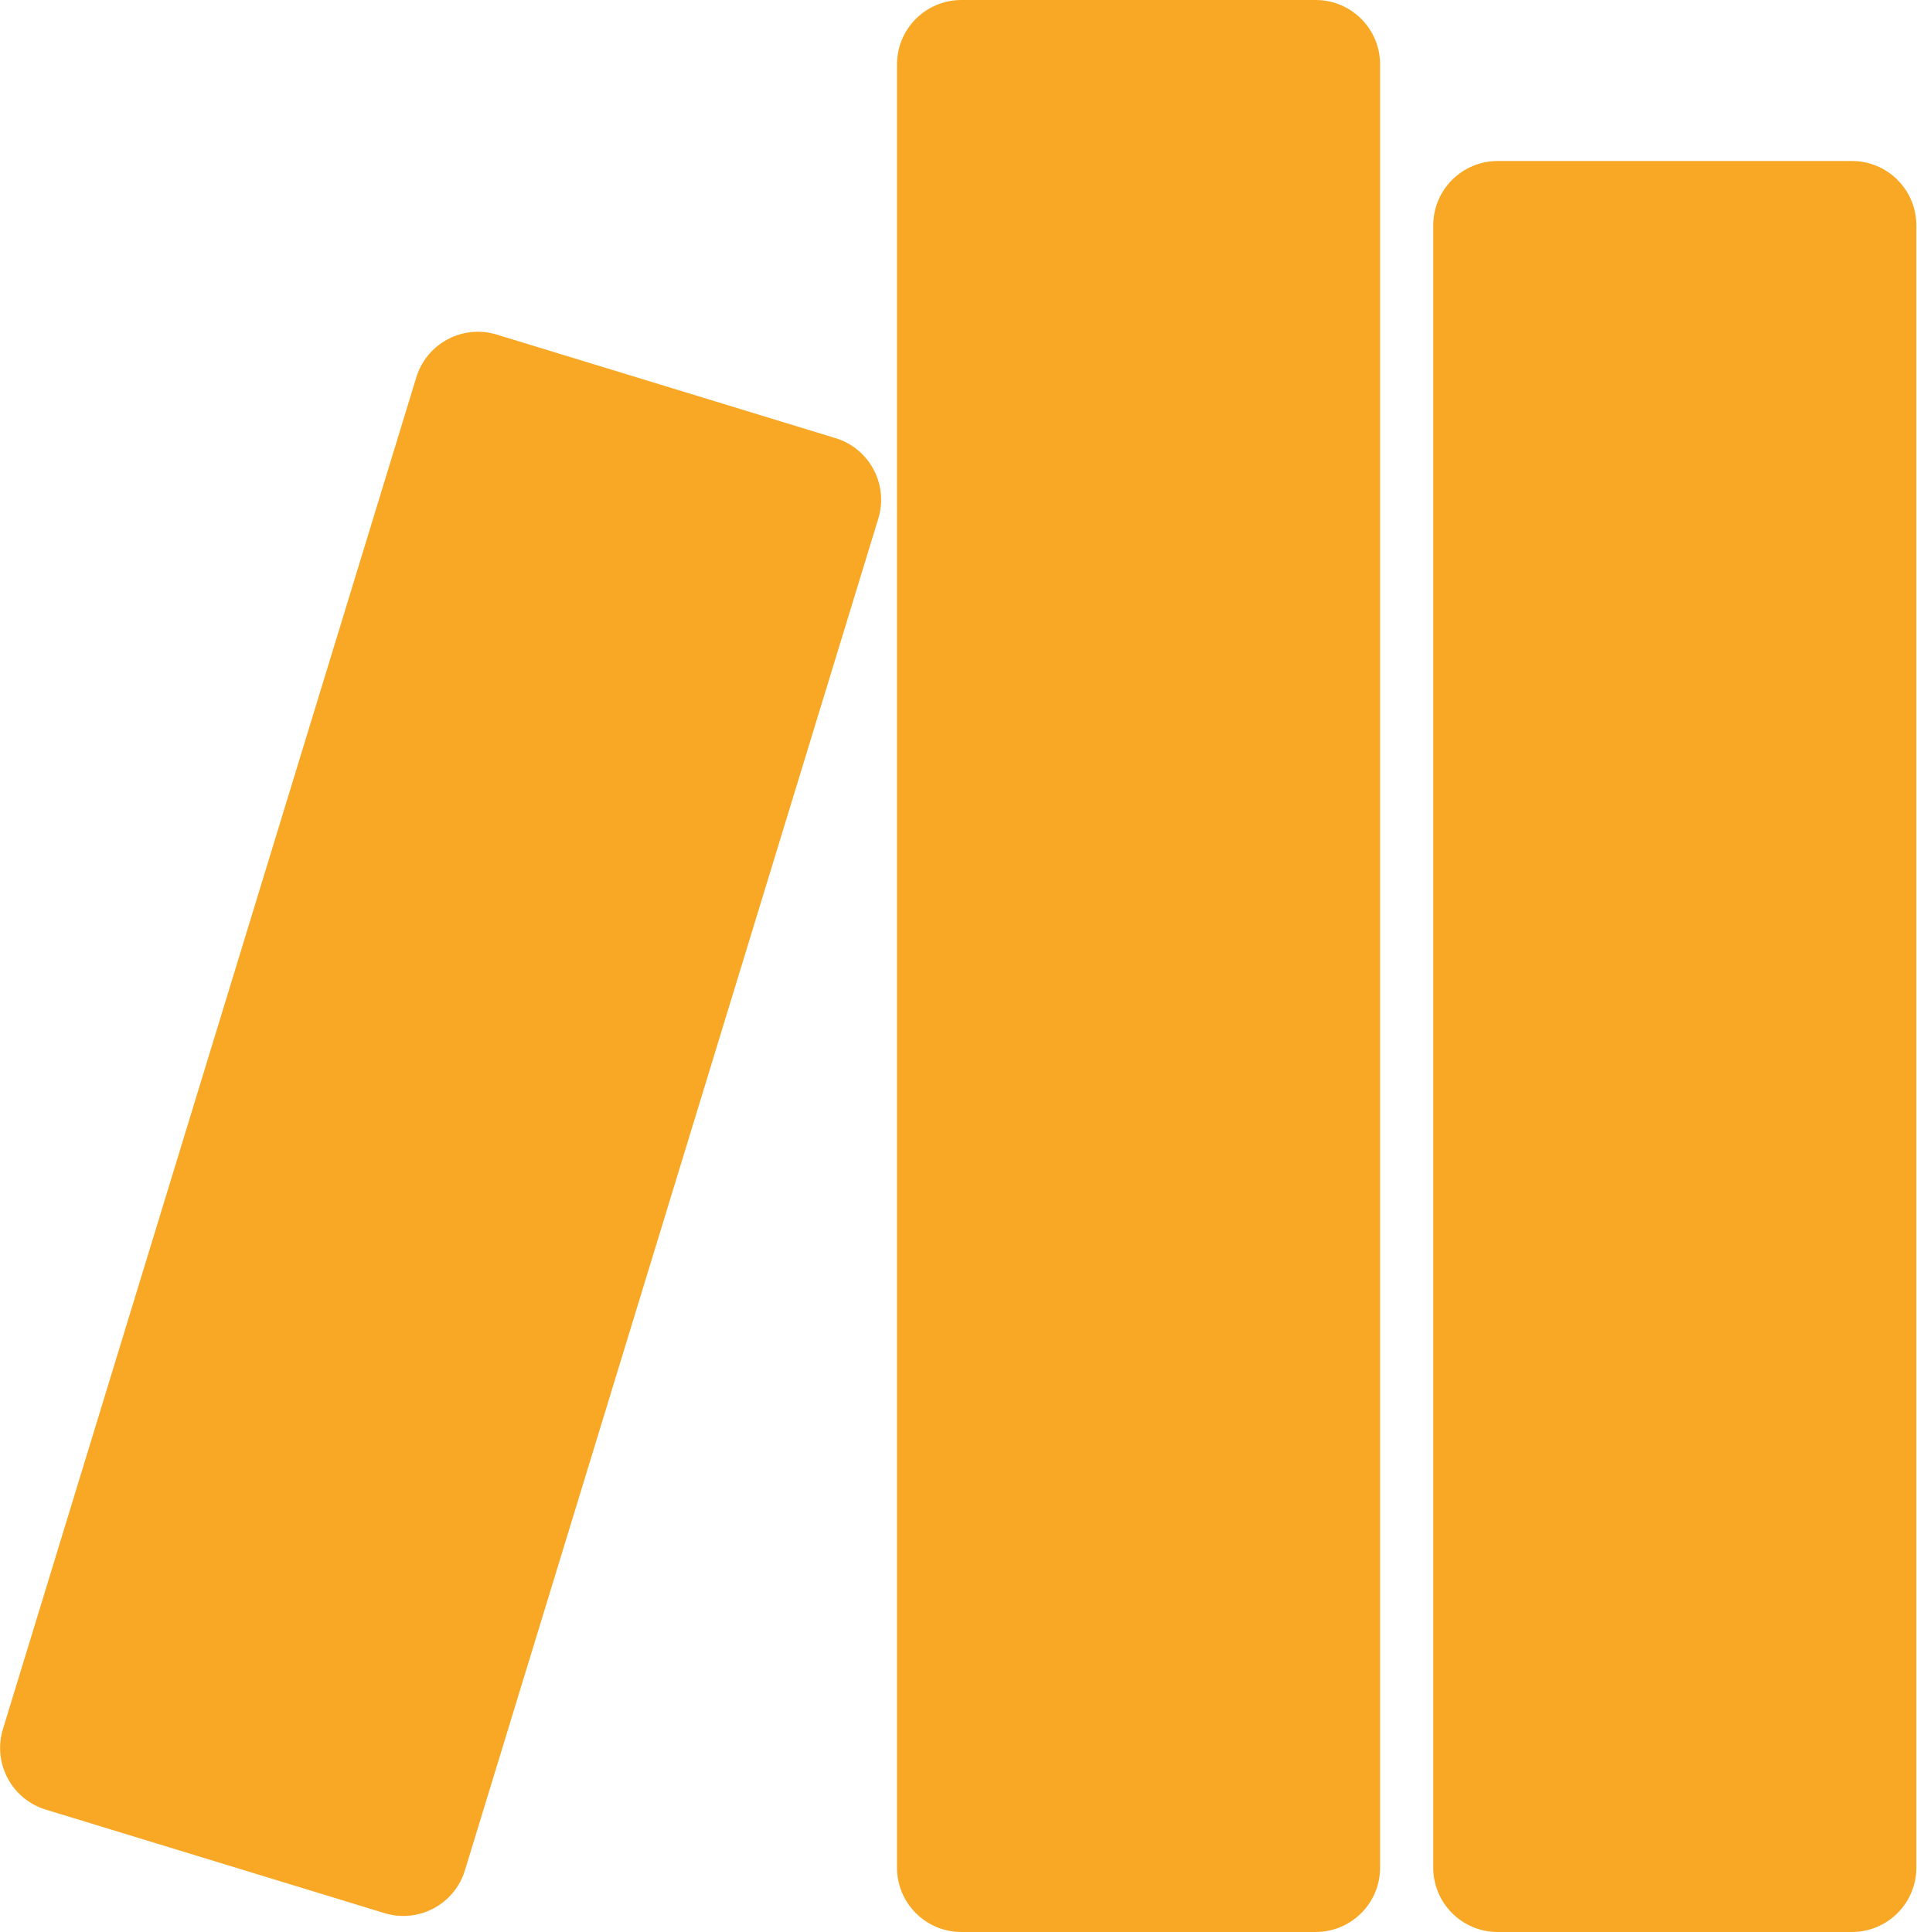
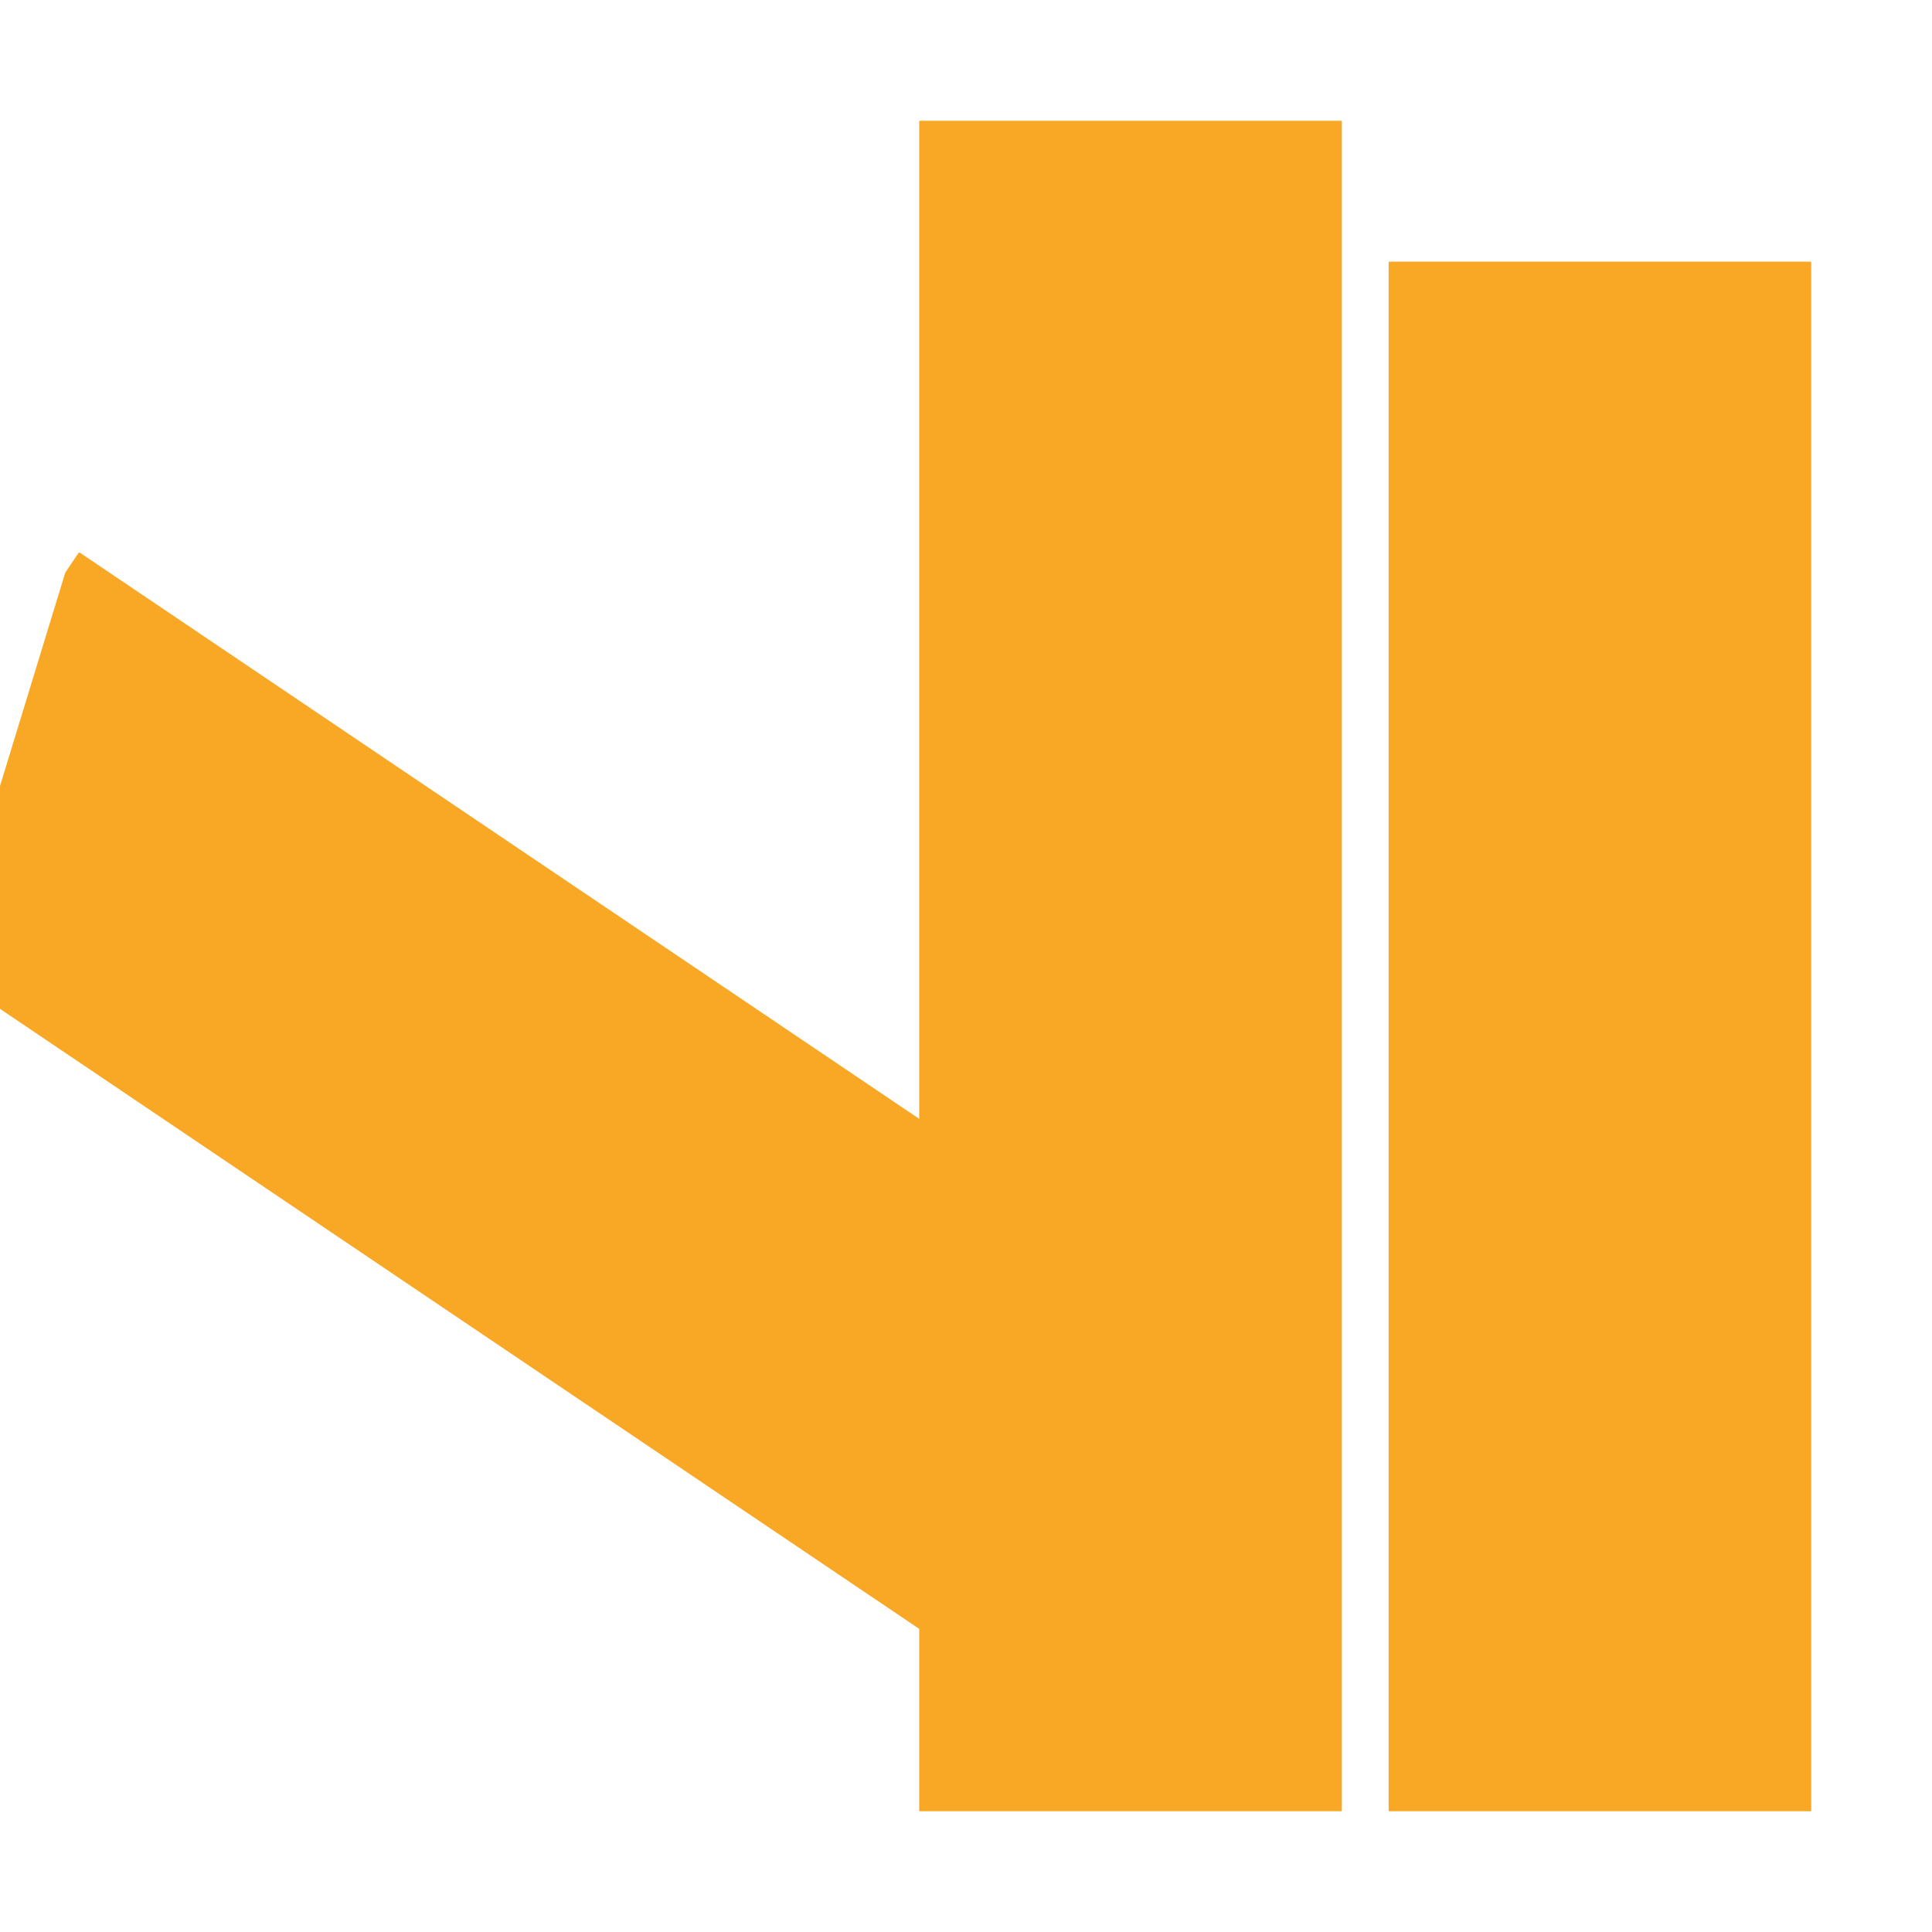
- <svg xmlns="http://www.w3.org/2000/svg" id="_图层_1" data-name="图层 1" viewBox="0 0 11.9 12">
-   <defs>
-     <style>
-       .cls-1 {
-         fill: none;
-       }
- 
-       .cls-2 {
-         clip-path: url(#clippath);
-       }
- 
-       .cls-3 {
-         fill: #f9a825;
-       }
- 
-       .cls-4 {
-         clip-path: url(#clippath-1);
-       }
- 
-       .cls-5 {
-         clip-path: url(#clippath-2);
-       }
-     </style>
-     <clipPath id="clippath">
-       <rect class="cls-1" x="-2.05" y="5.48" width="9.58" height="3" rx=".4" ry=".4" transform="translate(-4.74 7.56) rotate(-73)" />
+ <svg xmlns="http://www.w3.org/2000/svg" xmlns:xlink="http://www.w3.org/1999/xlink" version="1.1" id="图层_1" x="0px" y="0px" viewBox="0 0 1024 1024" style="enable-background:new 0 0 1024 1024;" xml:space="preserve">
+   <style type="text/css">
+ 	.st0{clip-path:url(#SVGID_00000085220109026437554380000002273873311874631582_);fill:#F9A825;}
+ 	.st1{clip-path:url(#SVGID_00000023249901462823173030000007901050871523851704_);fill:#F9A825;}
+ 	.st2{clip-path:url(#SVGID_00000129924028176726398700000000680257340111931040_);fill:#F9A825;}
+ </style>
+   <g>
+     <defs>
+       <path id="SVGID_1_" d="M451.6,602.7l2.1,0.6c0.2,0.1,0.3,0.3,0.3,0.5l-2.6,8.4c-0.1,0.2-0.3,0.3-0.5,0.3l-2.1-0.6    c-0.2-0.1-0.3-0.3-0.3-0.5l2.6-8.4C451.2,602.7,451.4,602.6,451.6,602.7z" />
+     </defs>
+     <clipPath id="SVGID_00000119840210849839493410000002750631148316248449_">
+       <use xlink:href="#SVGID_1_" style="overflow:visible;" />
    </clipPath>
-     <clipPath id="clippath-1">
-       <rect class="cls-1" x="8.9" y="1" width="3" height="11" rx=".4" ry=".4" />
+   </g>
+   <g>
+     <defs>
+       <path id="SVGID_00000034075889715913059280000014015388749343083913_" d="M457.8,601.6h2.2c0.2,0,0.4,0.2,0.4,0.4v10.2    c0,0.2-0.2,0.4-0.4,0.4h-2.2c-0.2,0-0.4-0.2-0.4-0.4V602C457.4,601.8,457.6,601.6,457.8,601.6z" />
+     </defs>
+     <clipPath id="SVGID_00000135672891731683113120000006944408797031353233_">
+       <use xlink:href="#SVGID_00000034075889715913059280000014015388749343083913_" style="overflow:visible;" />
    </clipPath>
-     <clipPath id="clippath-2">
-       <rect class="cls-1" x="5.57" width="3" height="12" rx=".4" ry=".4" />
+   </g>
+   <g>
+     <defs>
+       <path id="SVGID_00000126325164219026413390000013885129037050148278_" d="M454.5,600.6h2.2c0.2,0,0.4,0.2,0.4,0.4v11.2    c0,0.2-0.2,0.4-0.4,0.4h-2.2c-0.2,0-0.4-0.2-0.4-0.4V601C454.1,600.8,454.3,600.6,454.5,600.6z" />
+     </defs>
+     <clipPath id="SVGID_00000170269465716473829820000014010467195640877727_">
+       <use xlink:href="#SVGID_00000126325164219026413390000013885129037050148278_" style="overflow:visible;" />
    </clipPath>
-   </defs>
-   <g class="cls-2">
-     <rect class="cls-3" x="-3.83" y="1.87" width="13.12" height="10.22" transform="translate(-4.74 7.56) rotate(-73)" />
  </g>
-   <g class="cls-4">
-     <rect class="cls-3" x="7.9" width="5" height="13" />
-   </g>
-   <g class="cls-5">
-     <rect class="cls-3" x="4.57" y="-1" width="5" height="14" />
+   <g>
+     <g>
+       <defs>
+         <path id="SVGID_00000095334309875627510890000004946519425421670579_" d="M273.4,210.9l213.4,65.3c0.2,0.1,0.3,0.3,0.3,0.5     l-208.8,683c-0.1,0.2-0.3,0.3-0.5,0.3L64.3,894.6c-0.2-0.1-0.3-0.3-0.3-0.5l208.8-683C272.9,210.9,273.2,210.8,273.4,210.9z" />
+       </defs>
+       <clipPath id="SVGID_00000085219786293170296190000017127474355052360331_">
+         <use xlink:href="#SVGID_00000095334309875627510890000004946519425421670579_" style="overflow:visible;" />
+       </clipPath>
+       <rect x="-145.5" y="272.5" transform="matrix(0.2924 -0.9563 0.9563 0.2924 -364.8028 677.7706)" style="clip-path:url(#SVGID_00000085219786293170296190000017127474355052360331_);fill:#F9A825;" width="842.1" height="625.7" />
+     </g>
+     <g>
+       <defs>
+         <path id="SVGID_00000115503730502535495780000010931580641087003269_" d="M736.4,138.7h223.2c0.2,0,0.4,0.2,0.4,0.4v820.5     c0,0.2-0.2,0.4-0.4,0.4H736.4c-0.2,0-0.4-0.2-0.4-0.4V139.1C736,138.8,736.1,138.7,736.4,138.7z" />
+       </defs>
+       <clipPath id="SVGID_00000170252613205277327450000003337714907045645984_">
+         <use xlink:href="#SVGID_00000115503730502535495780000010931580641087003269_" style="overflow:visible;" />
+       </clipPath>
+       <rect x="735" y="137.7" style="clip-path:url(#SVGID_00000170252613205277327450000003337714907045645984_);fill:#F9A825;" width="226" height="823.3" />
+     </g>
+     <g>
+       <defs>
+         <path id="SVGID_00000042705103797376485820000002548397529271442829_" d="M487.6,64h223.2c0.2,0,0.4,0.2,0.4,0.4v895.2     c0,0.2-0.2,0.4-0.4,0.4H487.6c-0.2,0-0.4-0.2-0.4-0.4V64.4C487.2,64.2,487.4,64,487.6,64z" />
+       </defs>
+       <clipPath id="SVGID_00000083810494494125356230000006463525639036651197_">
+         <use xlink:href="#SVGID_00000042705103797376485820000002548397529271442829_" style="overflow:visible;" />
+       </clipPath>
+       <rect x="486.2" y="63" style="clip-path:url(#SVGID_00000083810494494125356230000006463525639036651197_);fill:#F9A825;" width="226" height="898" />
+     </g>
  </g>
</svg>
